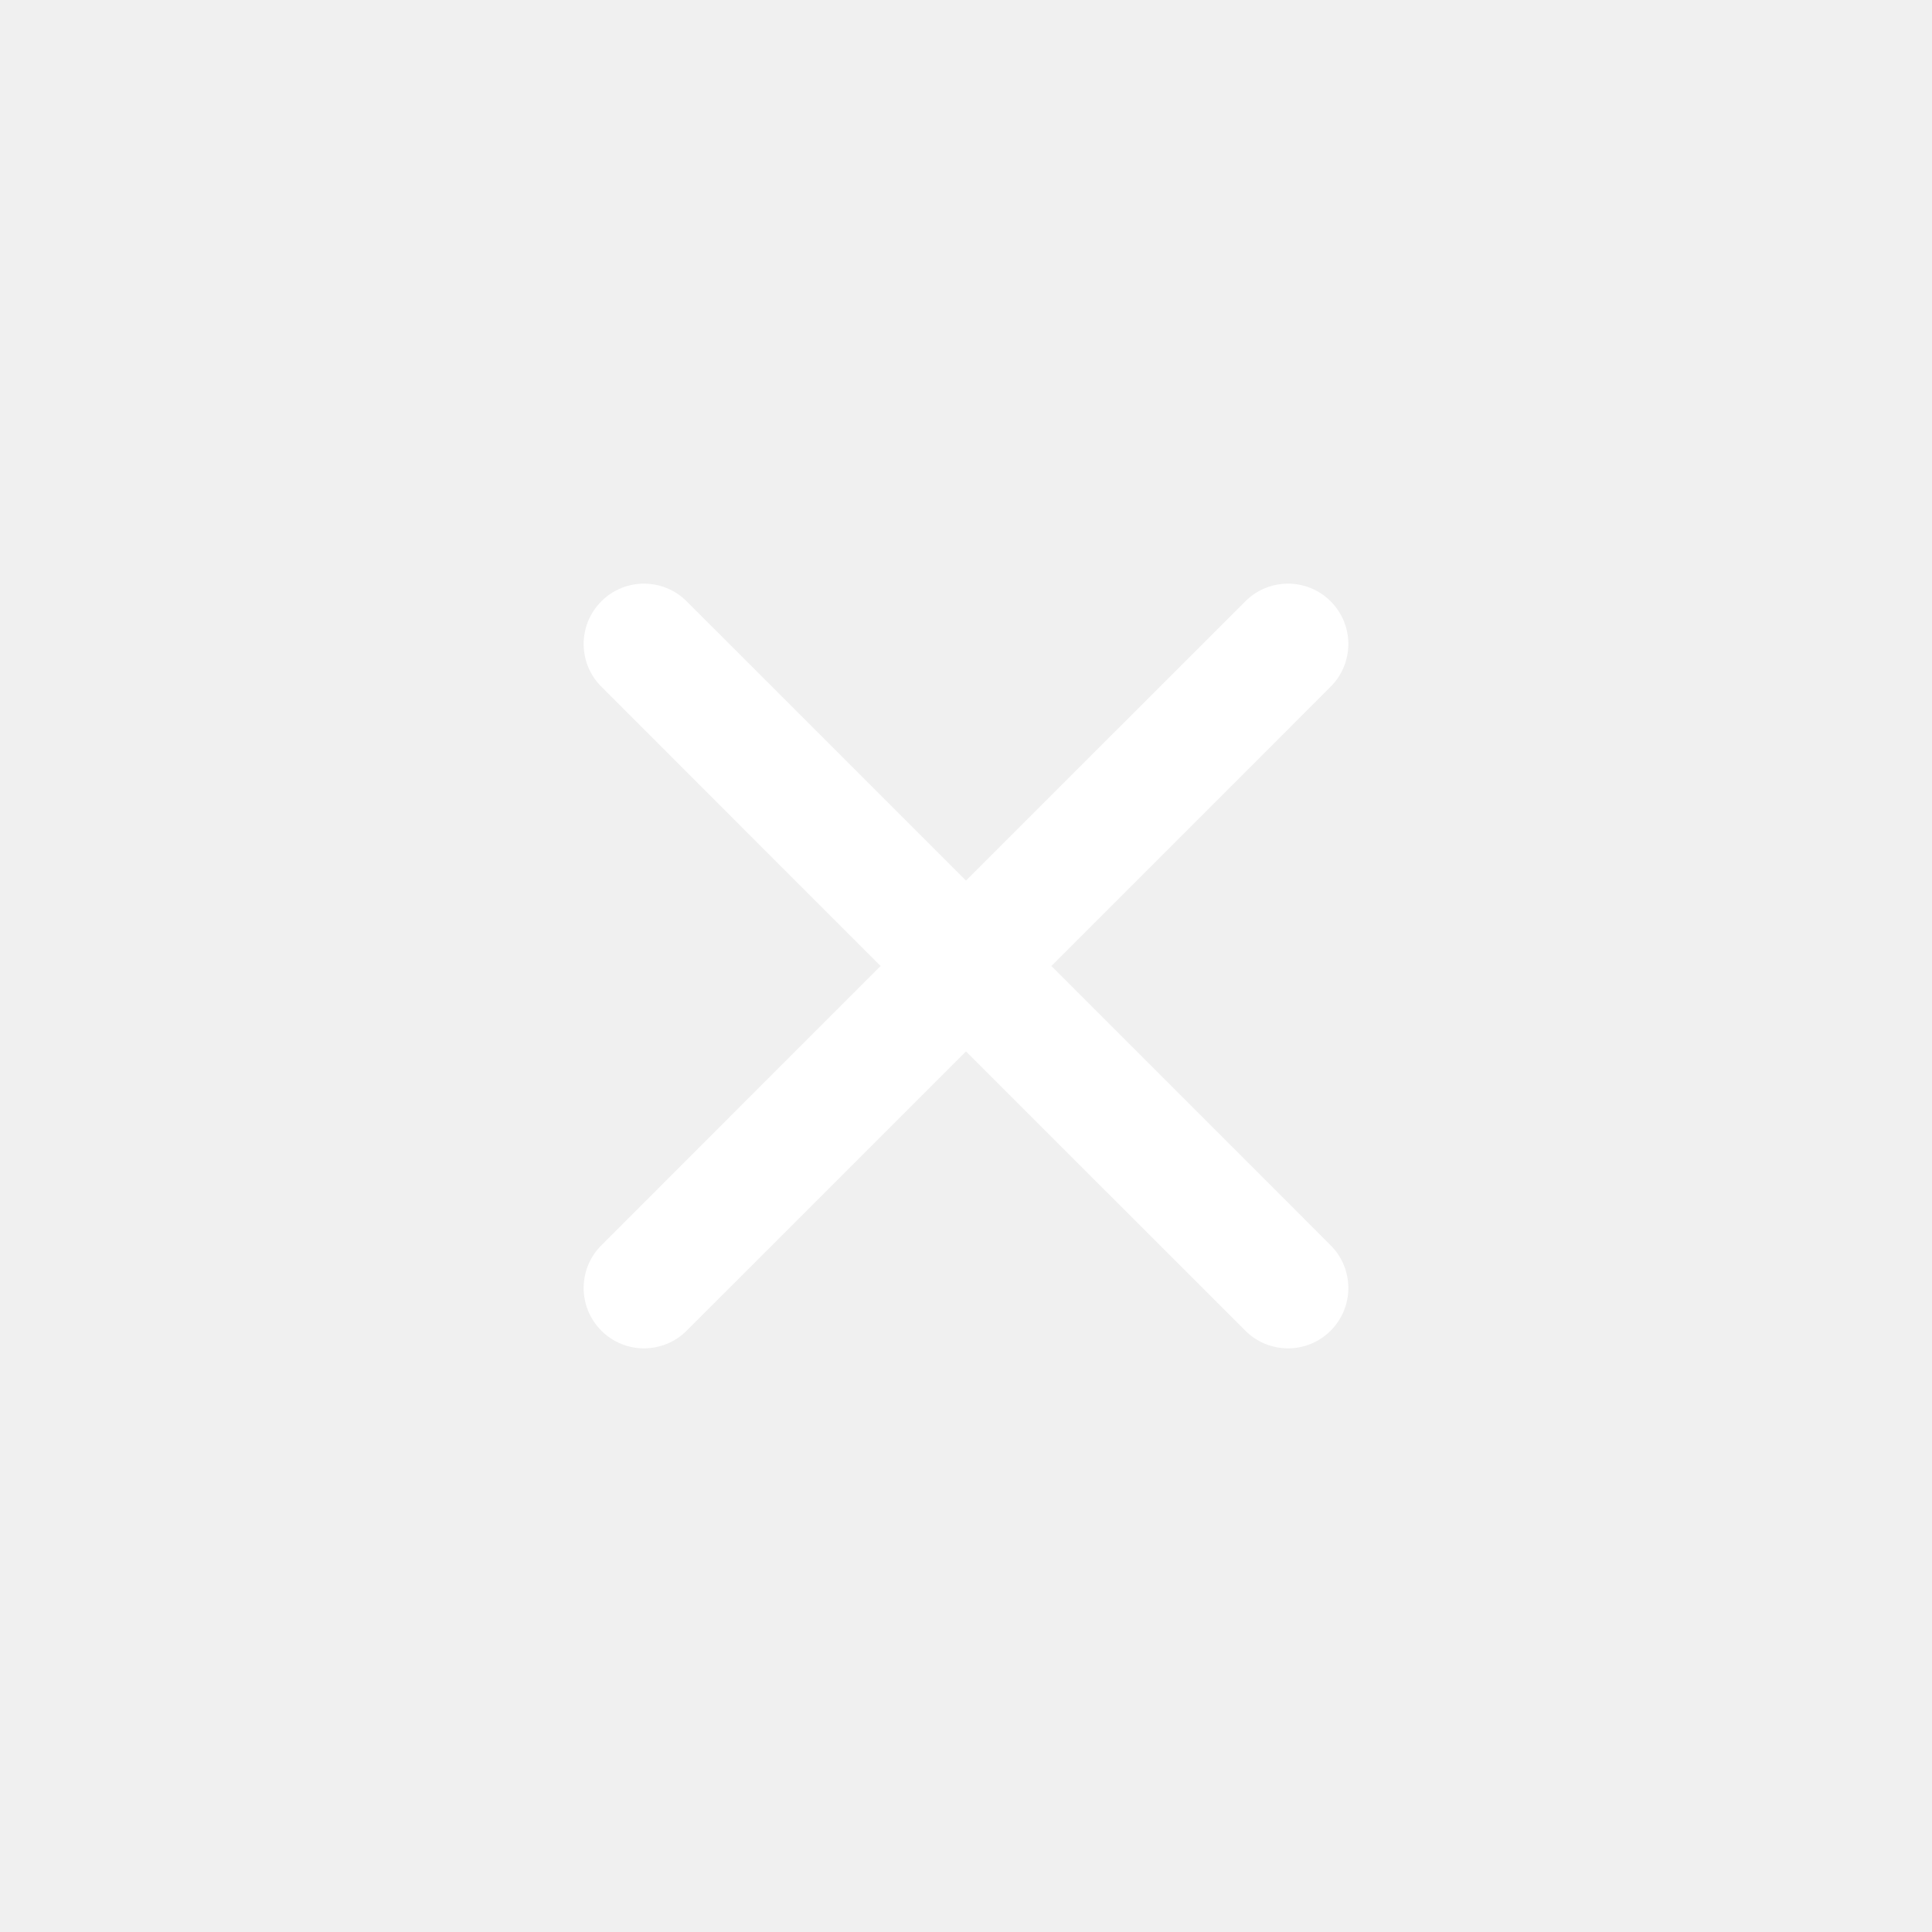
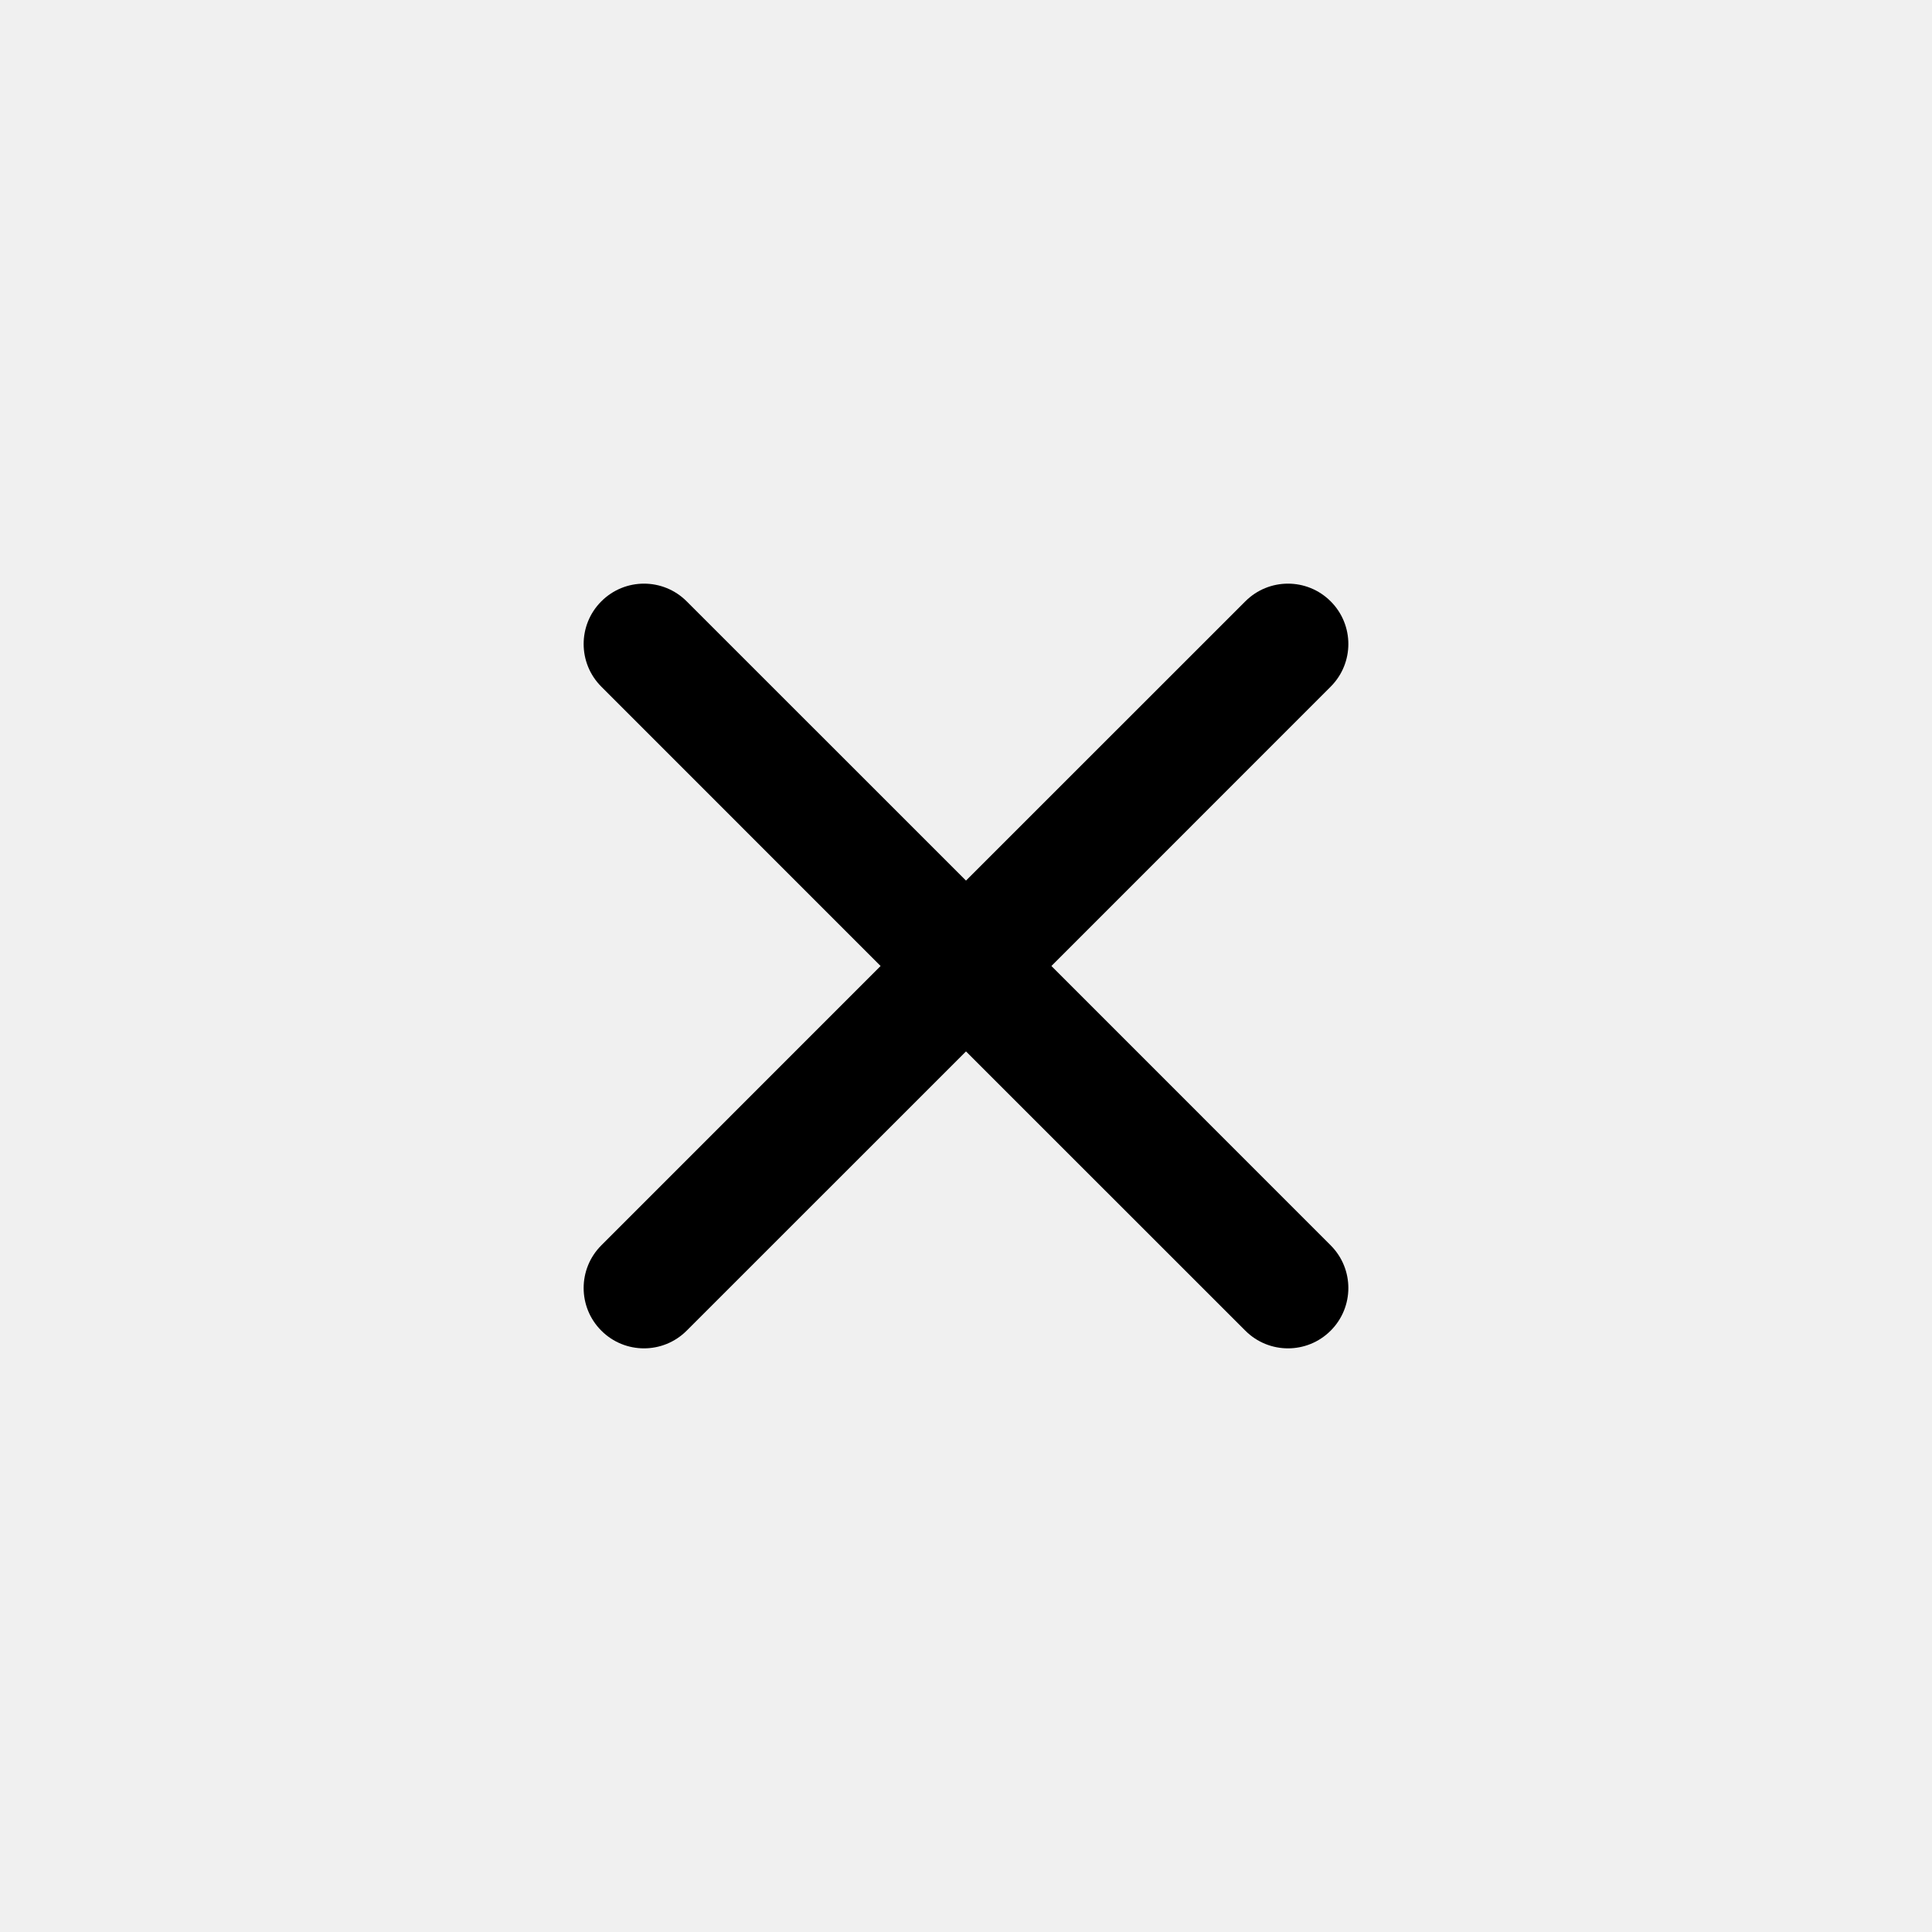
<svg xmlns="http://www.w3.org/2000/svg" width="24" height="24" viewBox="0 0 24 24" fill="none">
-   <path d="M8.53 7.47C8.237 7.177 7.763 7.177 7.47 7.47C7.177 7.763 7.177 8.237 7.47 8.53L10.939 12L7.47 15.47C7.177 15.763 7.177 16.237 7.47 16.53C7.763 16.823 8.237 16.823 8.53 16.53L12 13.061L15.47 16.53C15.763 16.823 16.237 16.823 16.53 16.53C16.823 16.237 16.823 15.763 16.53 15.47L13.061 12L16.53 8.53C16.823 8.237 16.823 7.763 16.53 7.47C16.237 7.177 15.763 7.177 15.47 7.47L12 10.939L8.53 7.47Z" fill="white" />
+   <path d="M8.53 7.47C8.237 7.177 7.763 7.177 7.47 7.47C7.177 7.763 7.177 8.237 7.47 8.53L10.939 12L7.47 15.47C7.177 15.763 7.177 16.237 7.47 16.53C7.763 16.823 8.237 16.823 8.53 16.53L12 13.061L15.47 16.53C15.763 16.823 16.237 16.823 16.53 16.53C16.823 16.237 16.823 15.763 16.53 15.47L13.061 12L16.53 8.53C16.823 8.237 16.823 7.763 16.53 7.47C16.237 7.177 15.763 7.177 15.47 7.47L12 10.939L8.53 7.47Z" fill="black" />
</svg>
